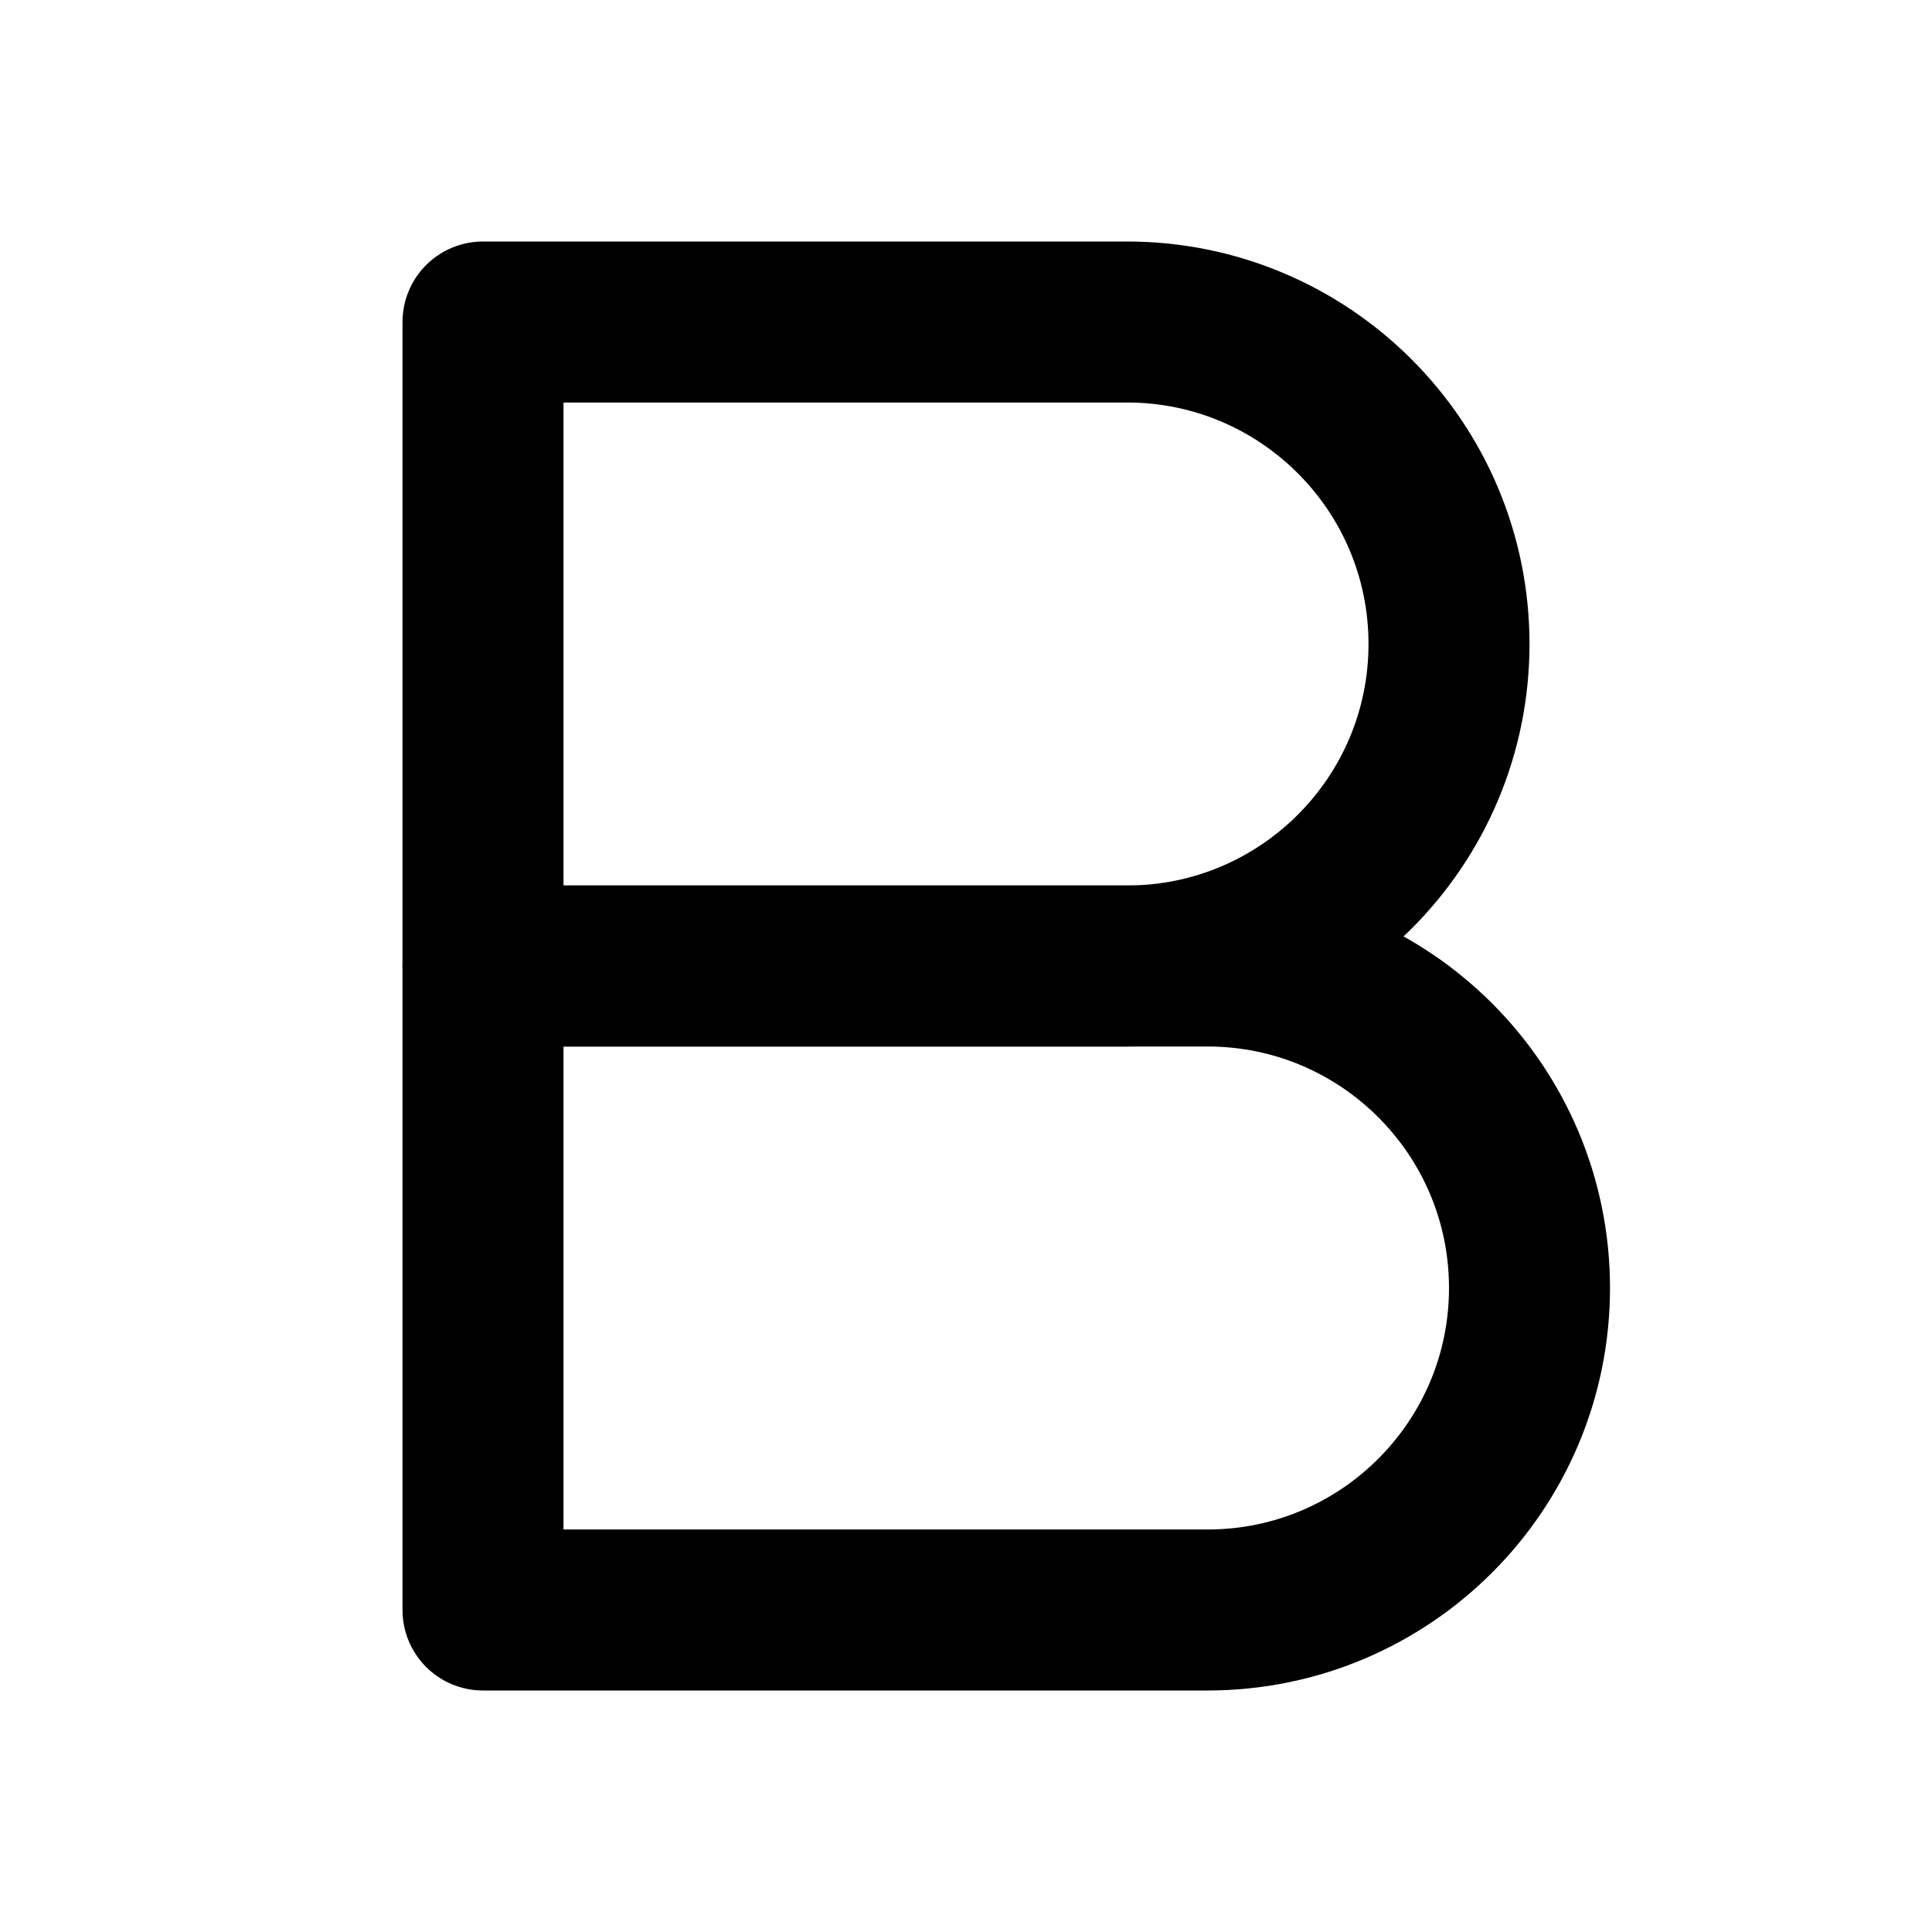
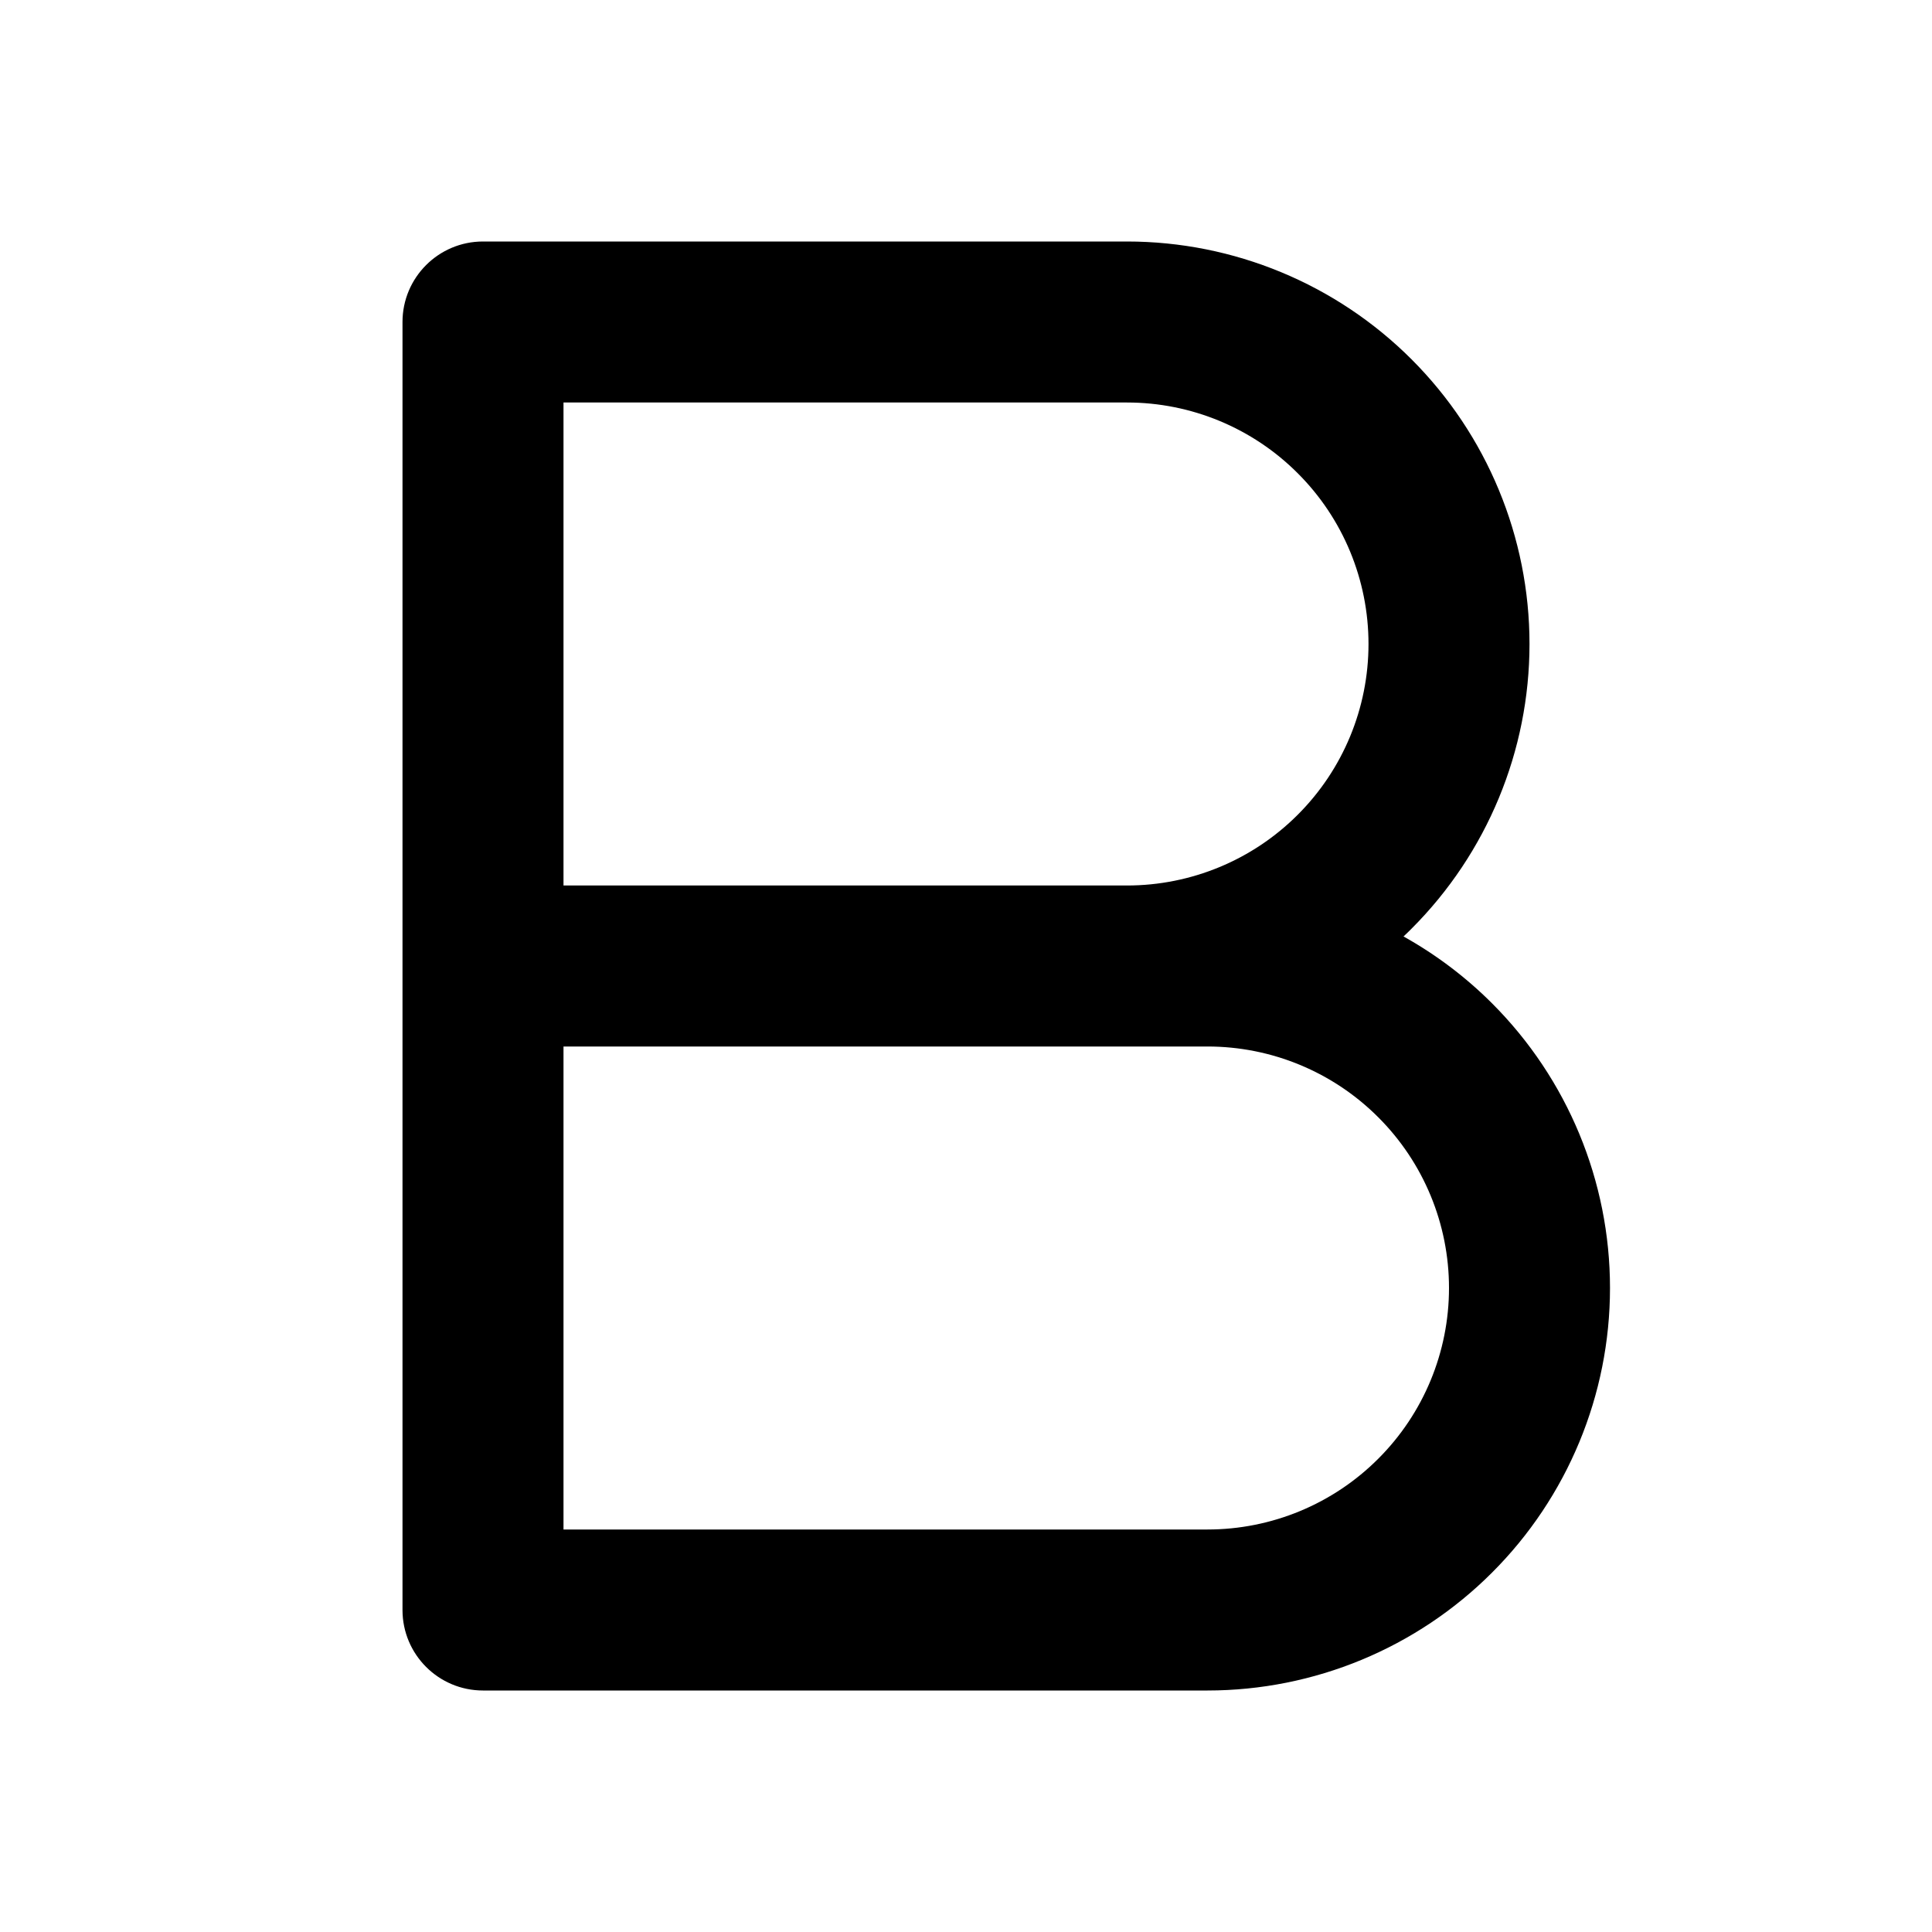
- <svg xmlns="http://www.w3.org/2000/svg" width="24" height="24" viewBox="0 0 24 24" fill="none" stroke="currentColor" stroke-width="2" stroke-linecap="round" stroke-linejoin="round" class="feather feather-bold">
-   <path d="M6 4h8a4 4 0 0 1 4 4 4 4 0 0 1-4 4H6z" />
-   <path d="M6 12h9a4 4 0 0 1 4 4 4 4 0 0 1-4 4H6z" />
+ <svg xmlns="http://www.w3.org/2000/svg" width="24" height="24" viewBox="0 0 24 24" fill="none">
+   <path fill-rule="evenodd" clip-rule="evenodd" d="M6 3C5.448 3 5 3.448 5 4V12V20C5 20.552 5.448 21 6 21H15C16.326 21 17.598 20.473 18.535 19.535C19.473 18.598 20 17.326 20 16C20 14.674 19.473 13.402 18.535 12.464C18.206 12.135 17.835 11.856 17.435 11.633C17.469 11.601 17.503 11.569 17.535 11.536C18.473 10.598 19 9.326 19 8C19 6.674 18.473 5.402 17.535 4.464C16.598 3.527 15.326 3 14 3H6ZM14 11C14.796 11 15.559 10.684 16.121 10.121C16.684 9.559 17 8.796 17 8C17 7.204 16.684 6.441 16.121 5.879C15.559 5.316 14.796 5 14 5H7V11H14ZM7 13V19H15C15.796 19 16.559 18.684 17.121 18.121C17.684 17.559 18 16.796 18 16C18 15.204 17.684 14.441 17.121 13.879C16.559 13.316 15.796 13 15 13H14H7Z" fill="black" />
</svg>
